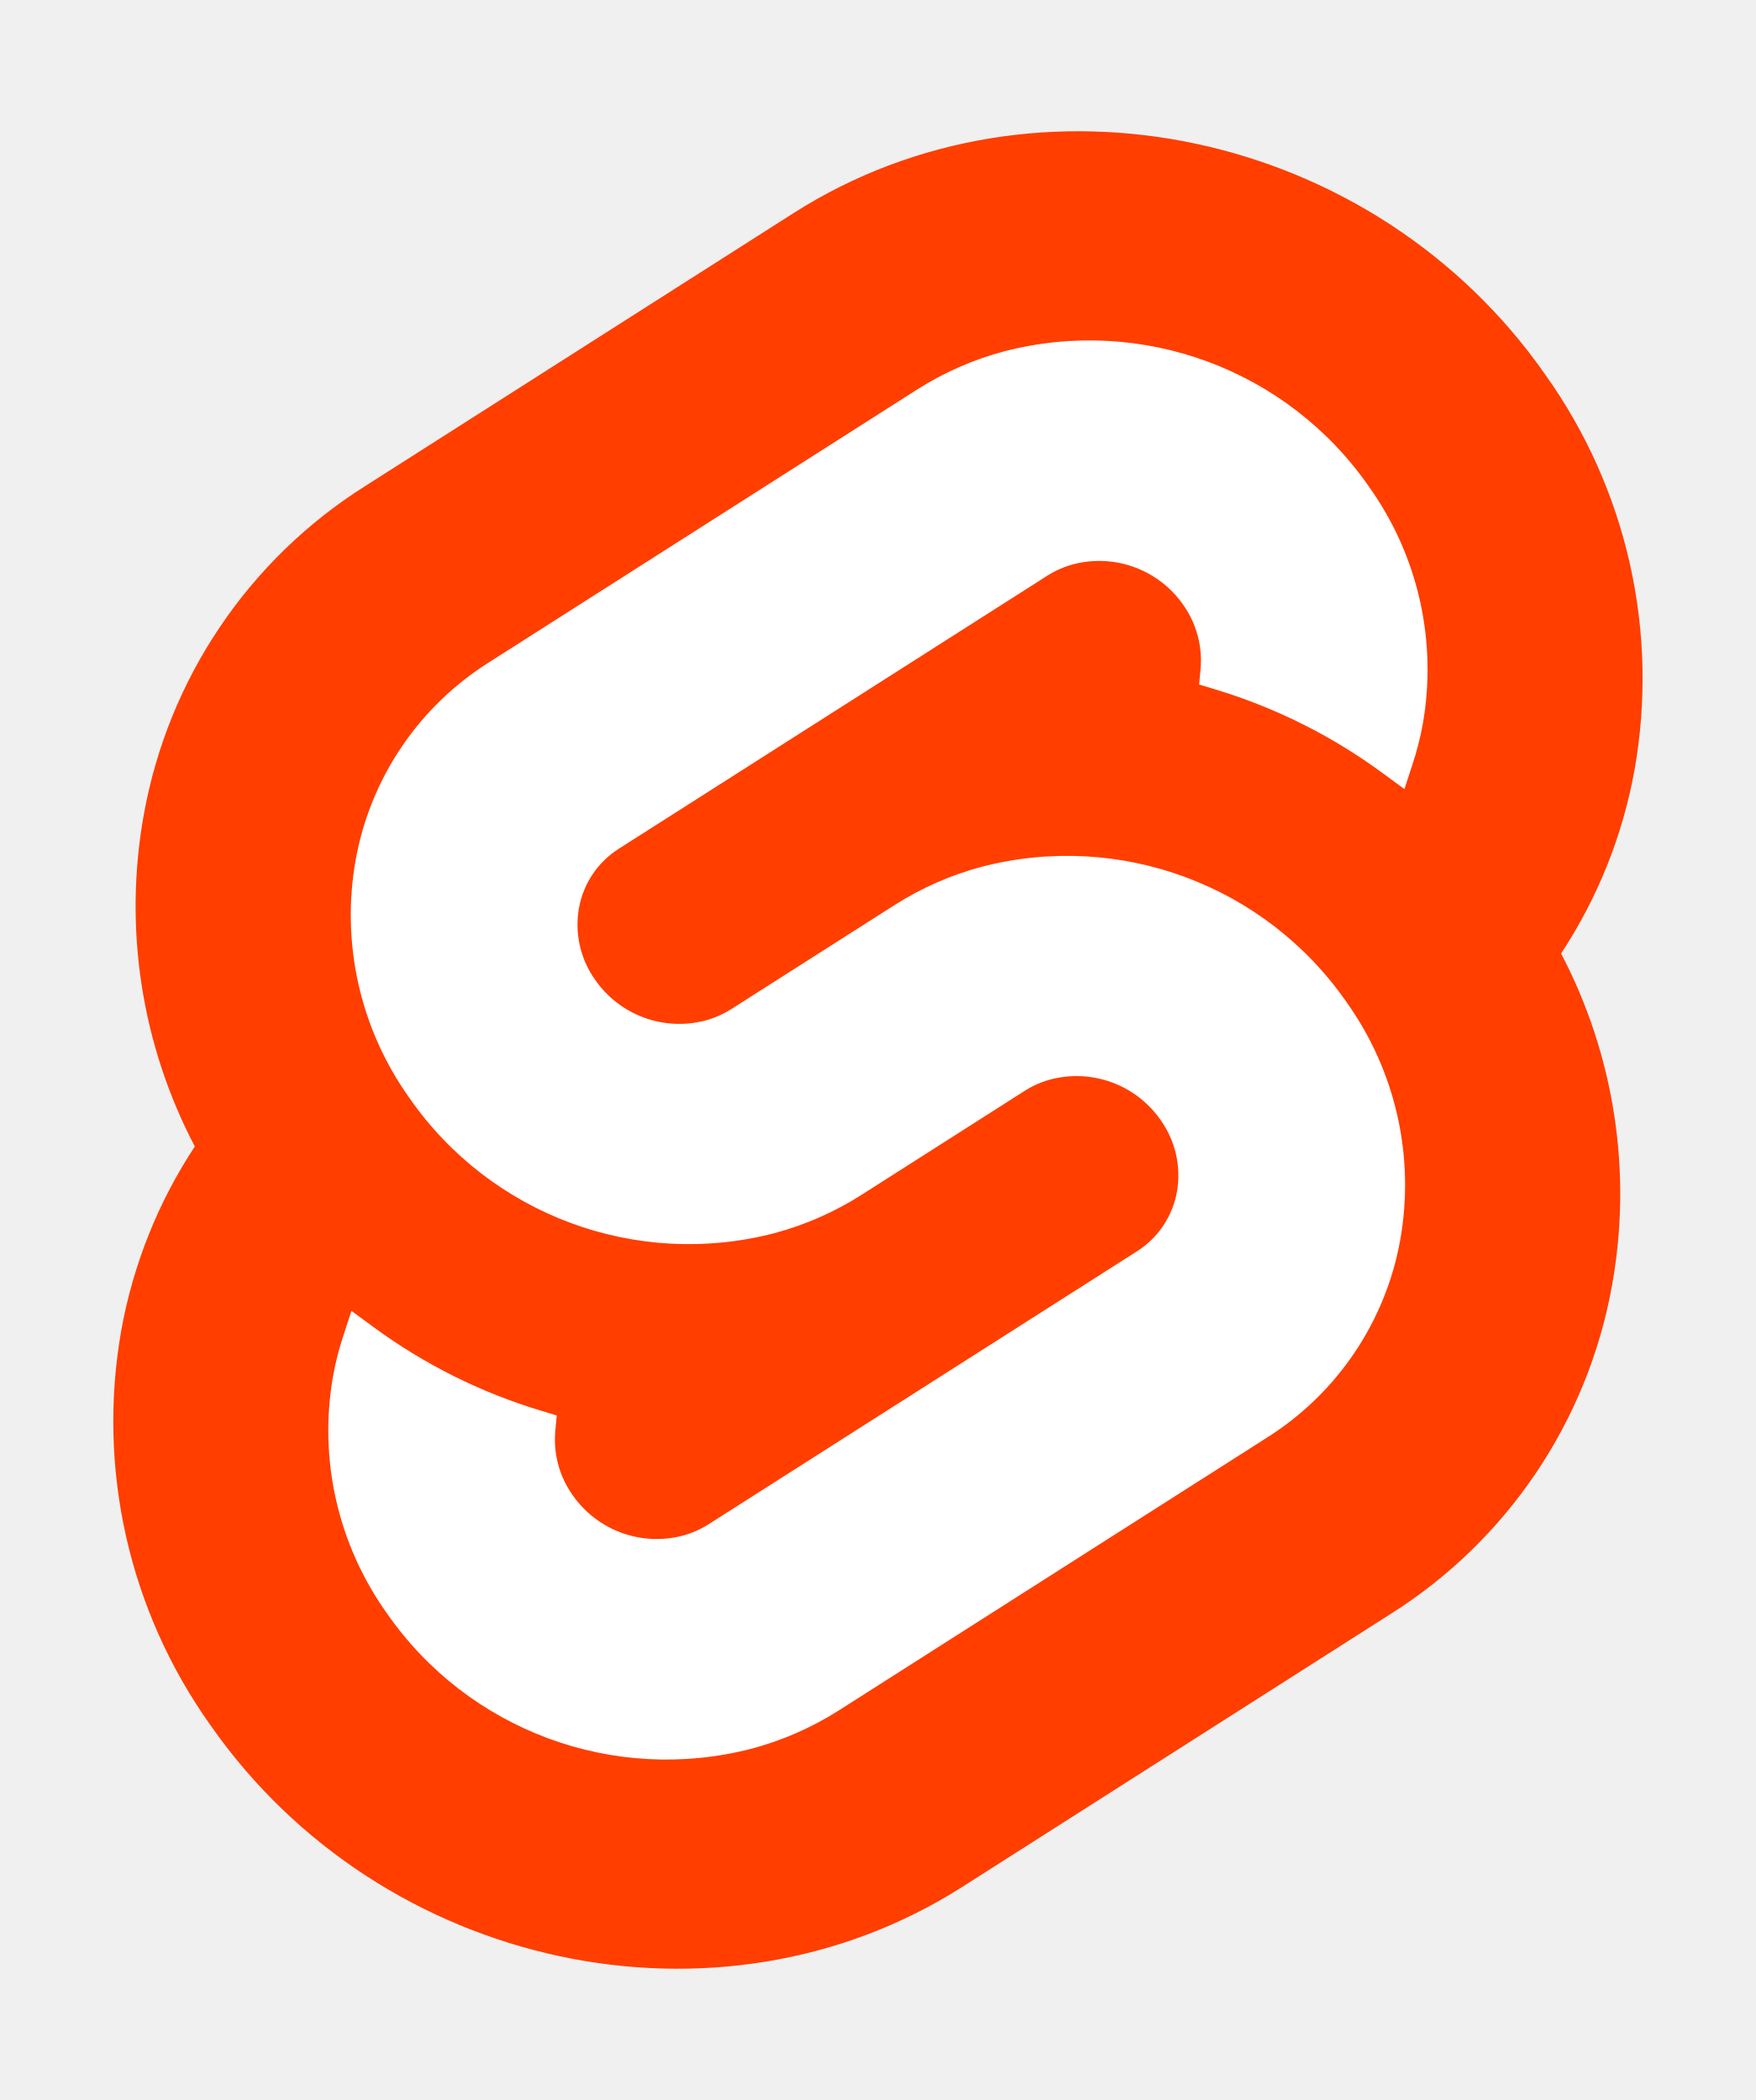
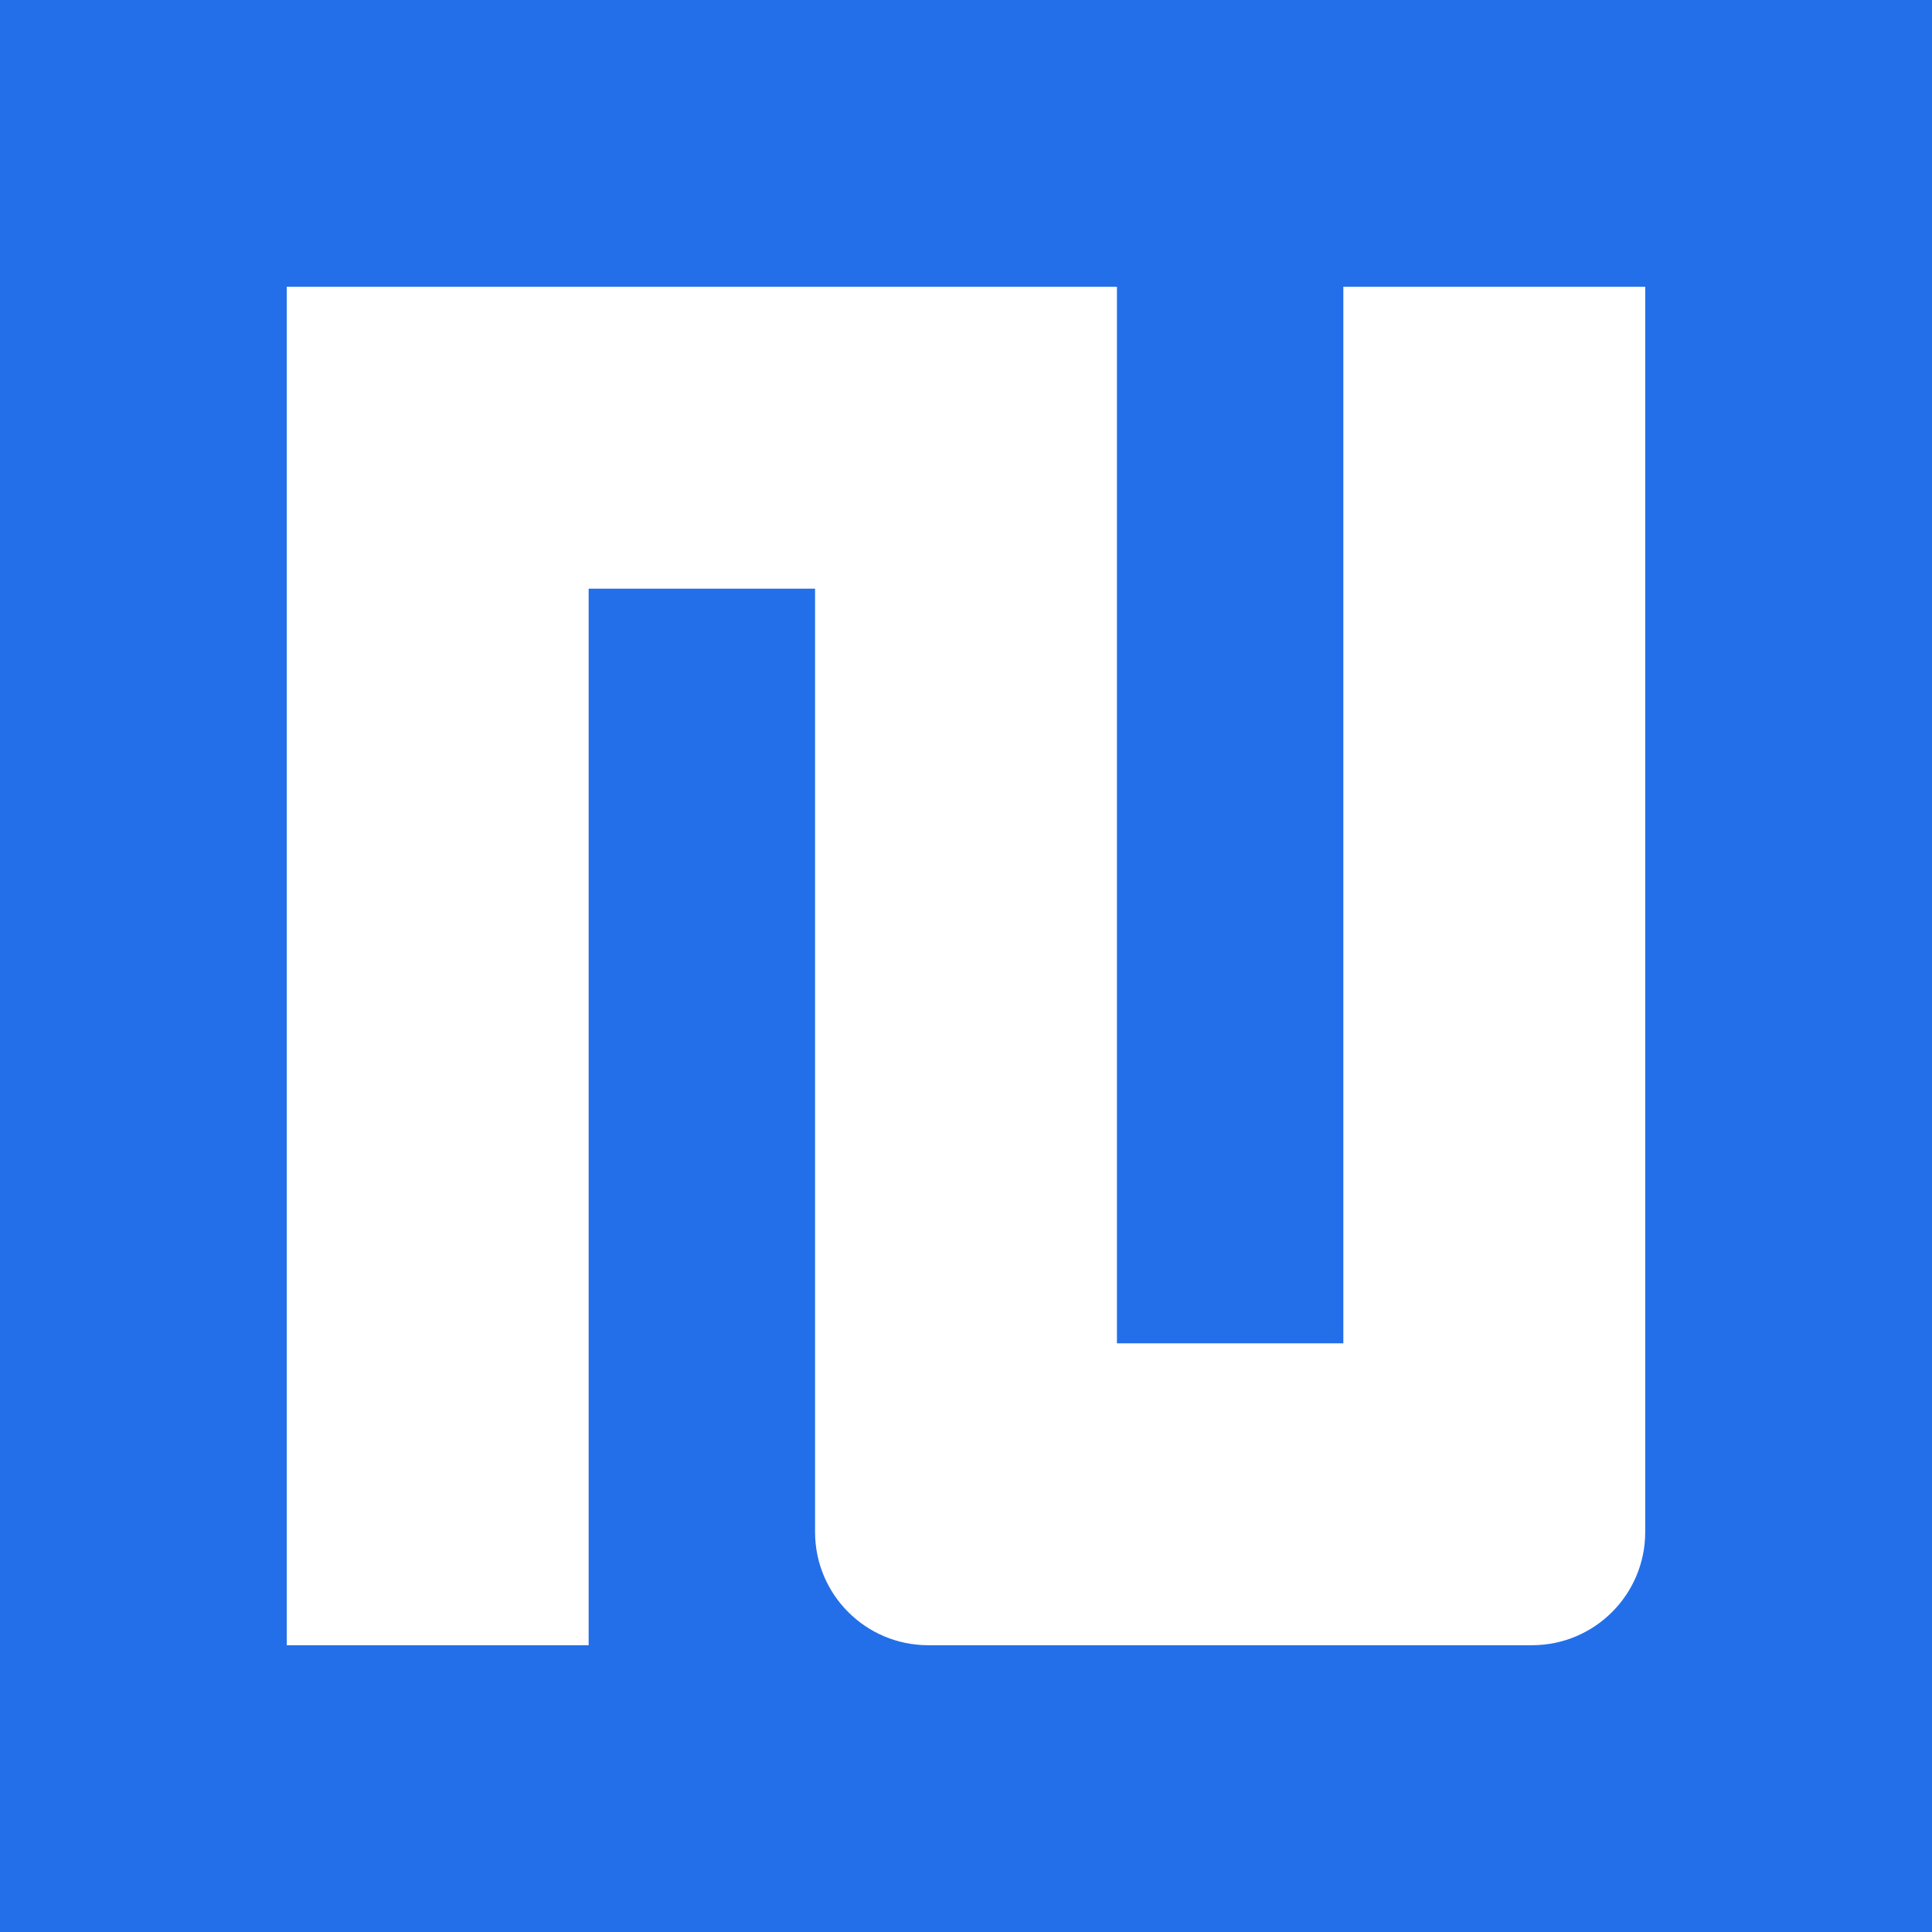
- <svg xmlns="http://www.w3.org/2000/svg" width="107" height="128" viewBox="0 0 107 128">
-   <path d="M94.157 22.819c-10.4-14.885-30.94-19.297-45.792-9.835L22.282 29.608A29.92 29.92 0 0 0 8.764 49.65a31.5 31.5 0 0 0 3.108 20.231 30 30 0 0 0-4.477 11.183 31.9 31.9 0 0 0 5.448 24.116c10.402 14.887 30.942 19.297 45.791 9.835l26.083-16.624A29.92 29.92 0 0 0 98.235 78.35a31.53 31.53 0 0 0-3.105-20.232 30 30 0 0 0 4.474-11.182 31.88 31.88 0 0 0-5.447-24.116" style="fill:#ff3e00" />
-   <path d="M45.817 106.582a20.72 20.72 0 0 1-22.237-8.243 19.17 19.17 0 0 1-3.277-14.503 18 18 0 0 1 .624-2.435l.49-1.498 1.337.981a33.6 33.6 0 0 0 10.203 5.098l.97.294-.09.968a5.85 5.85 0 0 0 1.052 3.878 6.24 6.24 0 0 0 6.695 2.485 5.8 5.8 0 0 0 1.603-.704L69.27 76.28a5.43 5.43 0 0 0 2.45-3.631 5.8 5.8 0 0 0-.987-4.371 6.24 6.24 0 0 0-6.698-2.487 5.7 5.7 0 0 0-1.6.704l-9.953 6.345a19 19 0 0 1-5.296 2.326 20.72 20.72 0 0 1-22.237-8.243 19.17 19.17 0 0 1-3.277-14.502 17.99 17.99 0 0 1 8.13-12.052l26.081-16.623a19 19 0 0 1 5.3-2.329 20.72 20.72 0 0 1 22.237 8.243 19.17 19.17 0 0 1 3.277 14.503 18 18 0 0 1-.624 2.435l-.49 1.498-1.337-.98a33.6 33.6 0 0 0-10.203-5.1l-.97-.294.09-.968a5.86 5.86 0 0 0-1.052-3.878 6.24 6.24 0 0 0-6.696-2.485 5.8 5.8 0 0 0-1.602.704L37.73 51.72a5.42 5.42 0 0 0-2.449 3.63 5.79 5.79 0 0 0 .986 4.372 6.24 6.24 0 0 0 6.698 2.486 5.8 5.8 0 0 0 1.602-.704l9.952-6.342a19 19 0 0 1 5.295-2.328 20.72 20.72 0 0 1 22.237 8.242 19.17 19.17 0 0 1 3.277 14.503 18 18 0 0 1-8.13 12.053l-26.081 16.622a19 19 0 0 1-5.3 2.328" style="fill:#fff" />
+ <svg xmlns="http://www.w3.org/2000/svg" width="512" height="512" viewBox="0 0 512 512" fill="none">
+   <rect width="512" height="512" fill="#236FEA" />
+   <path d="M296 76V356H356V76H436V406C436 422.569 422.569 436 406 436H246C229.431 436 216 422.569 216 406V156H156V436H76V76H296Z" fill="white" />
</svg>
